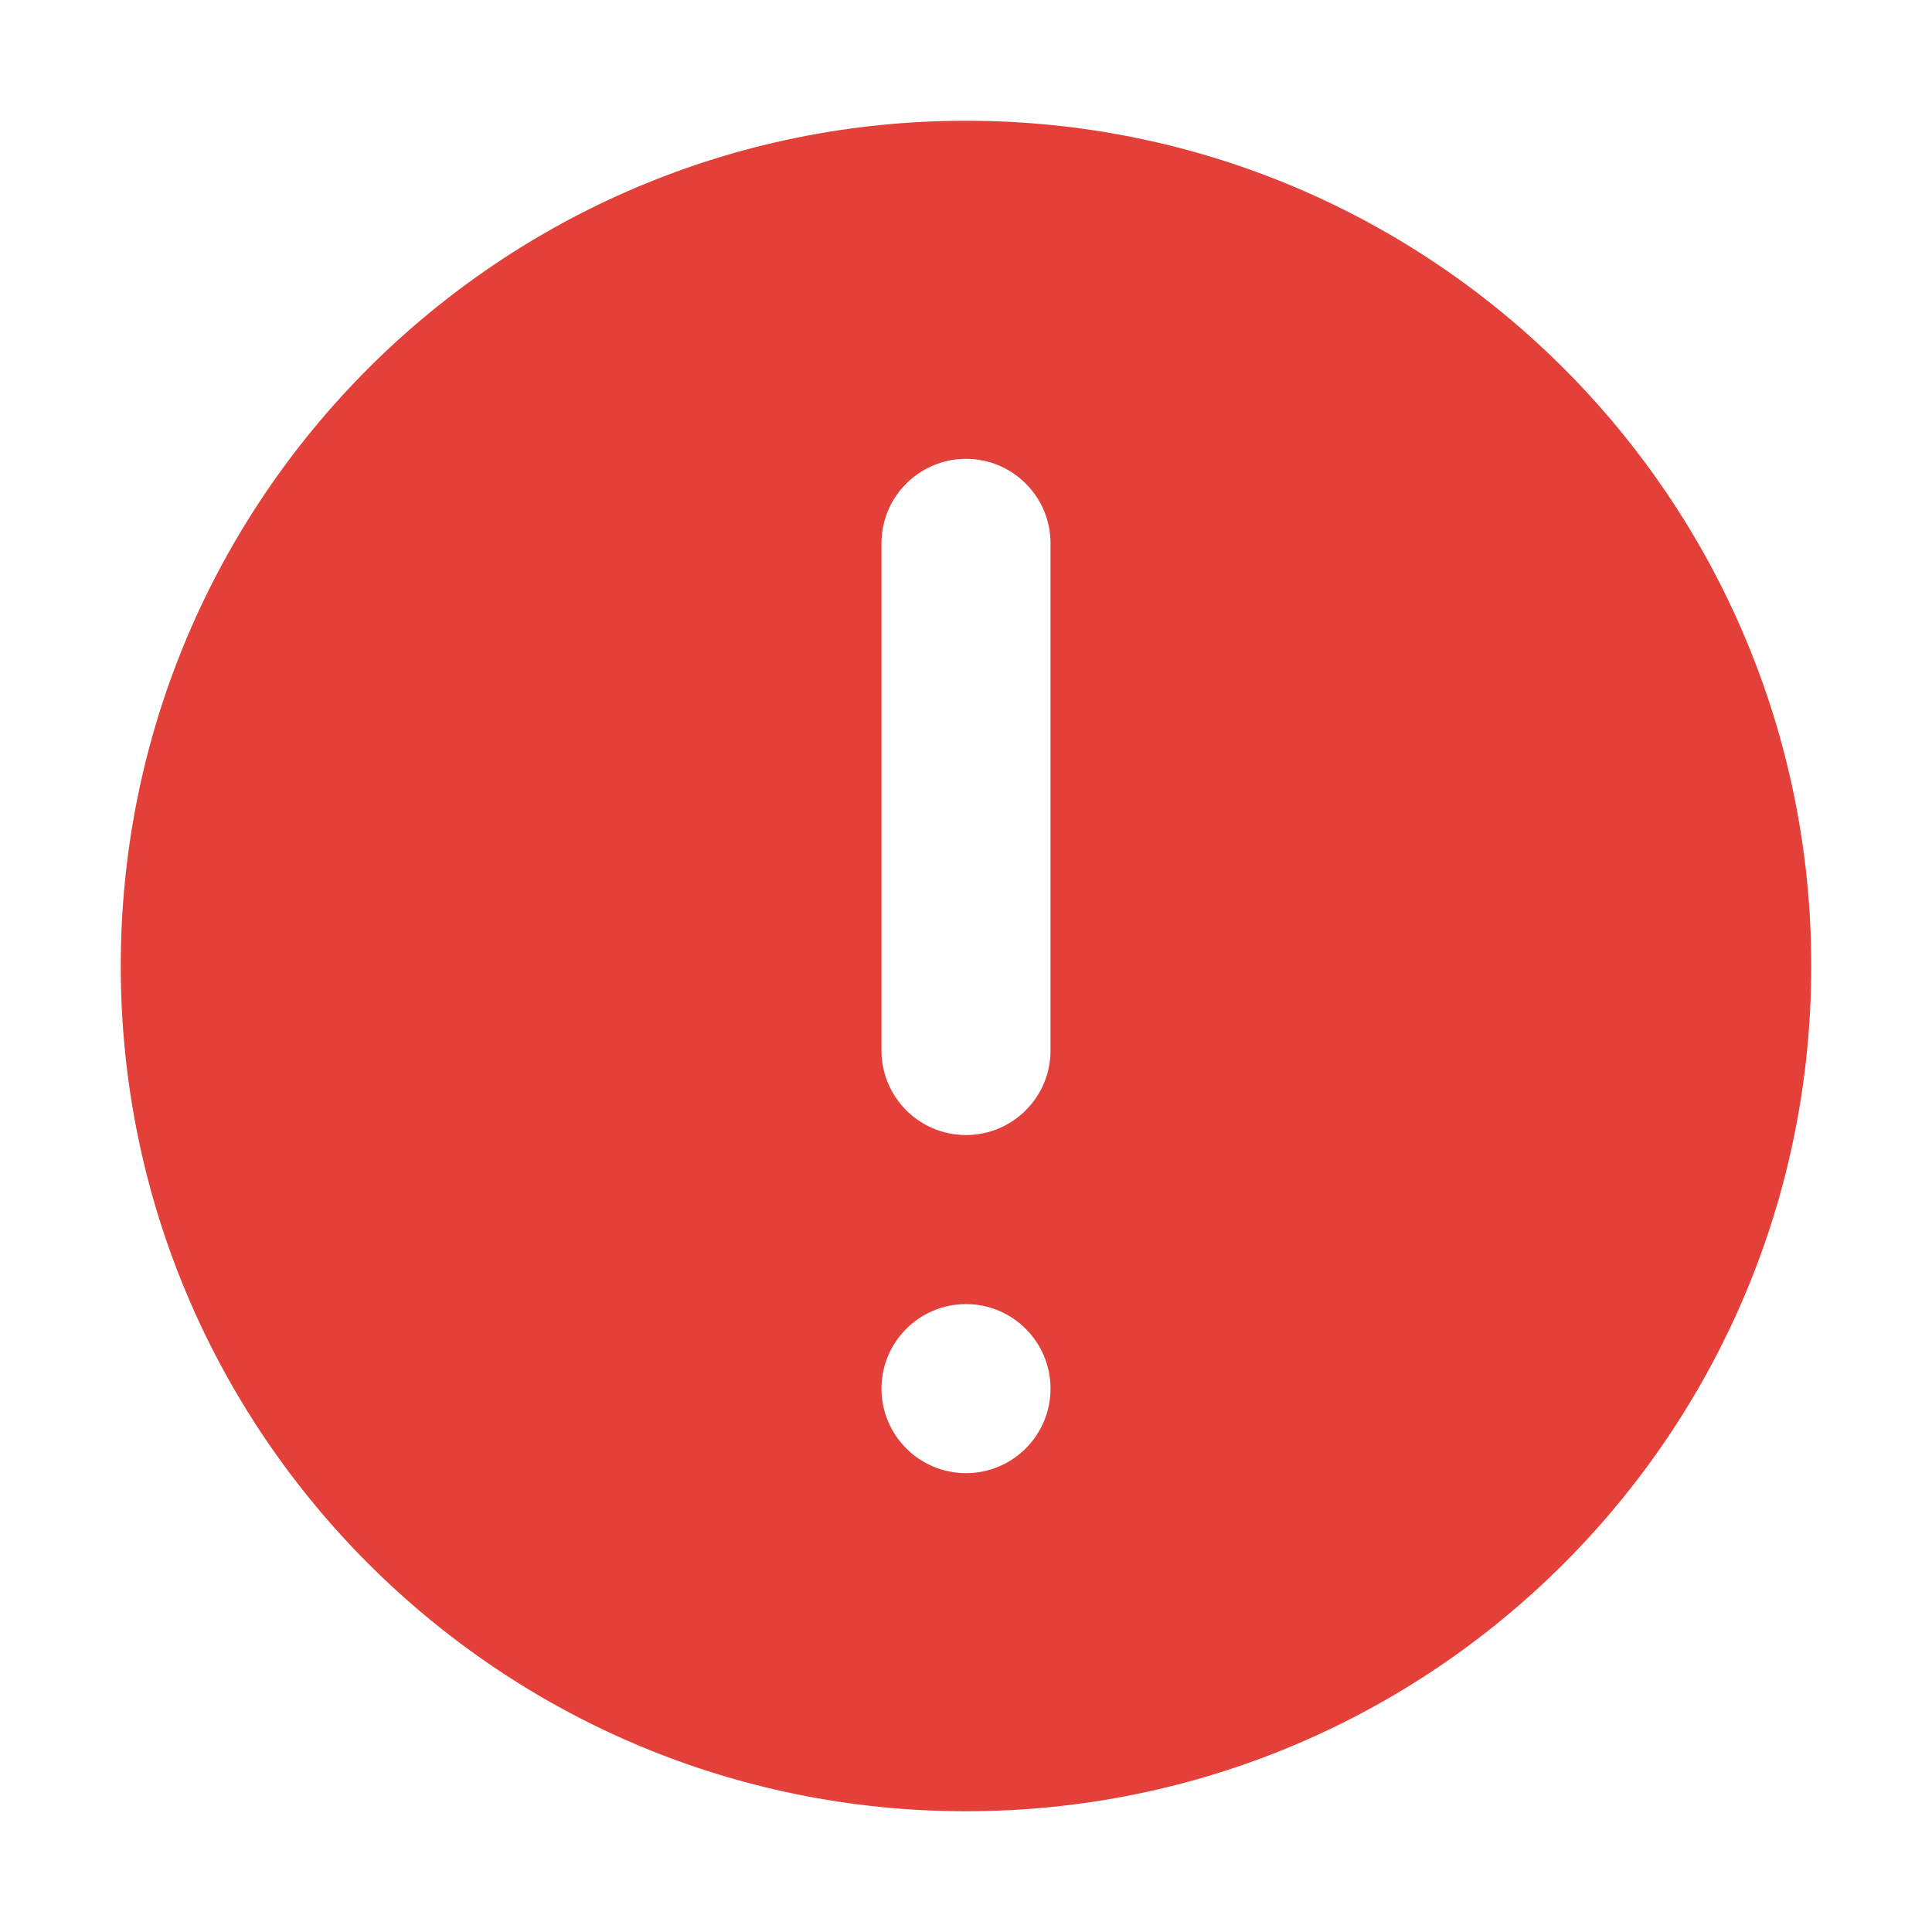
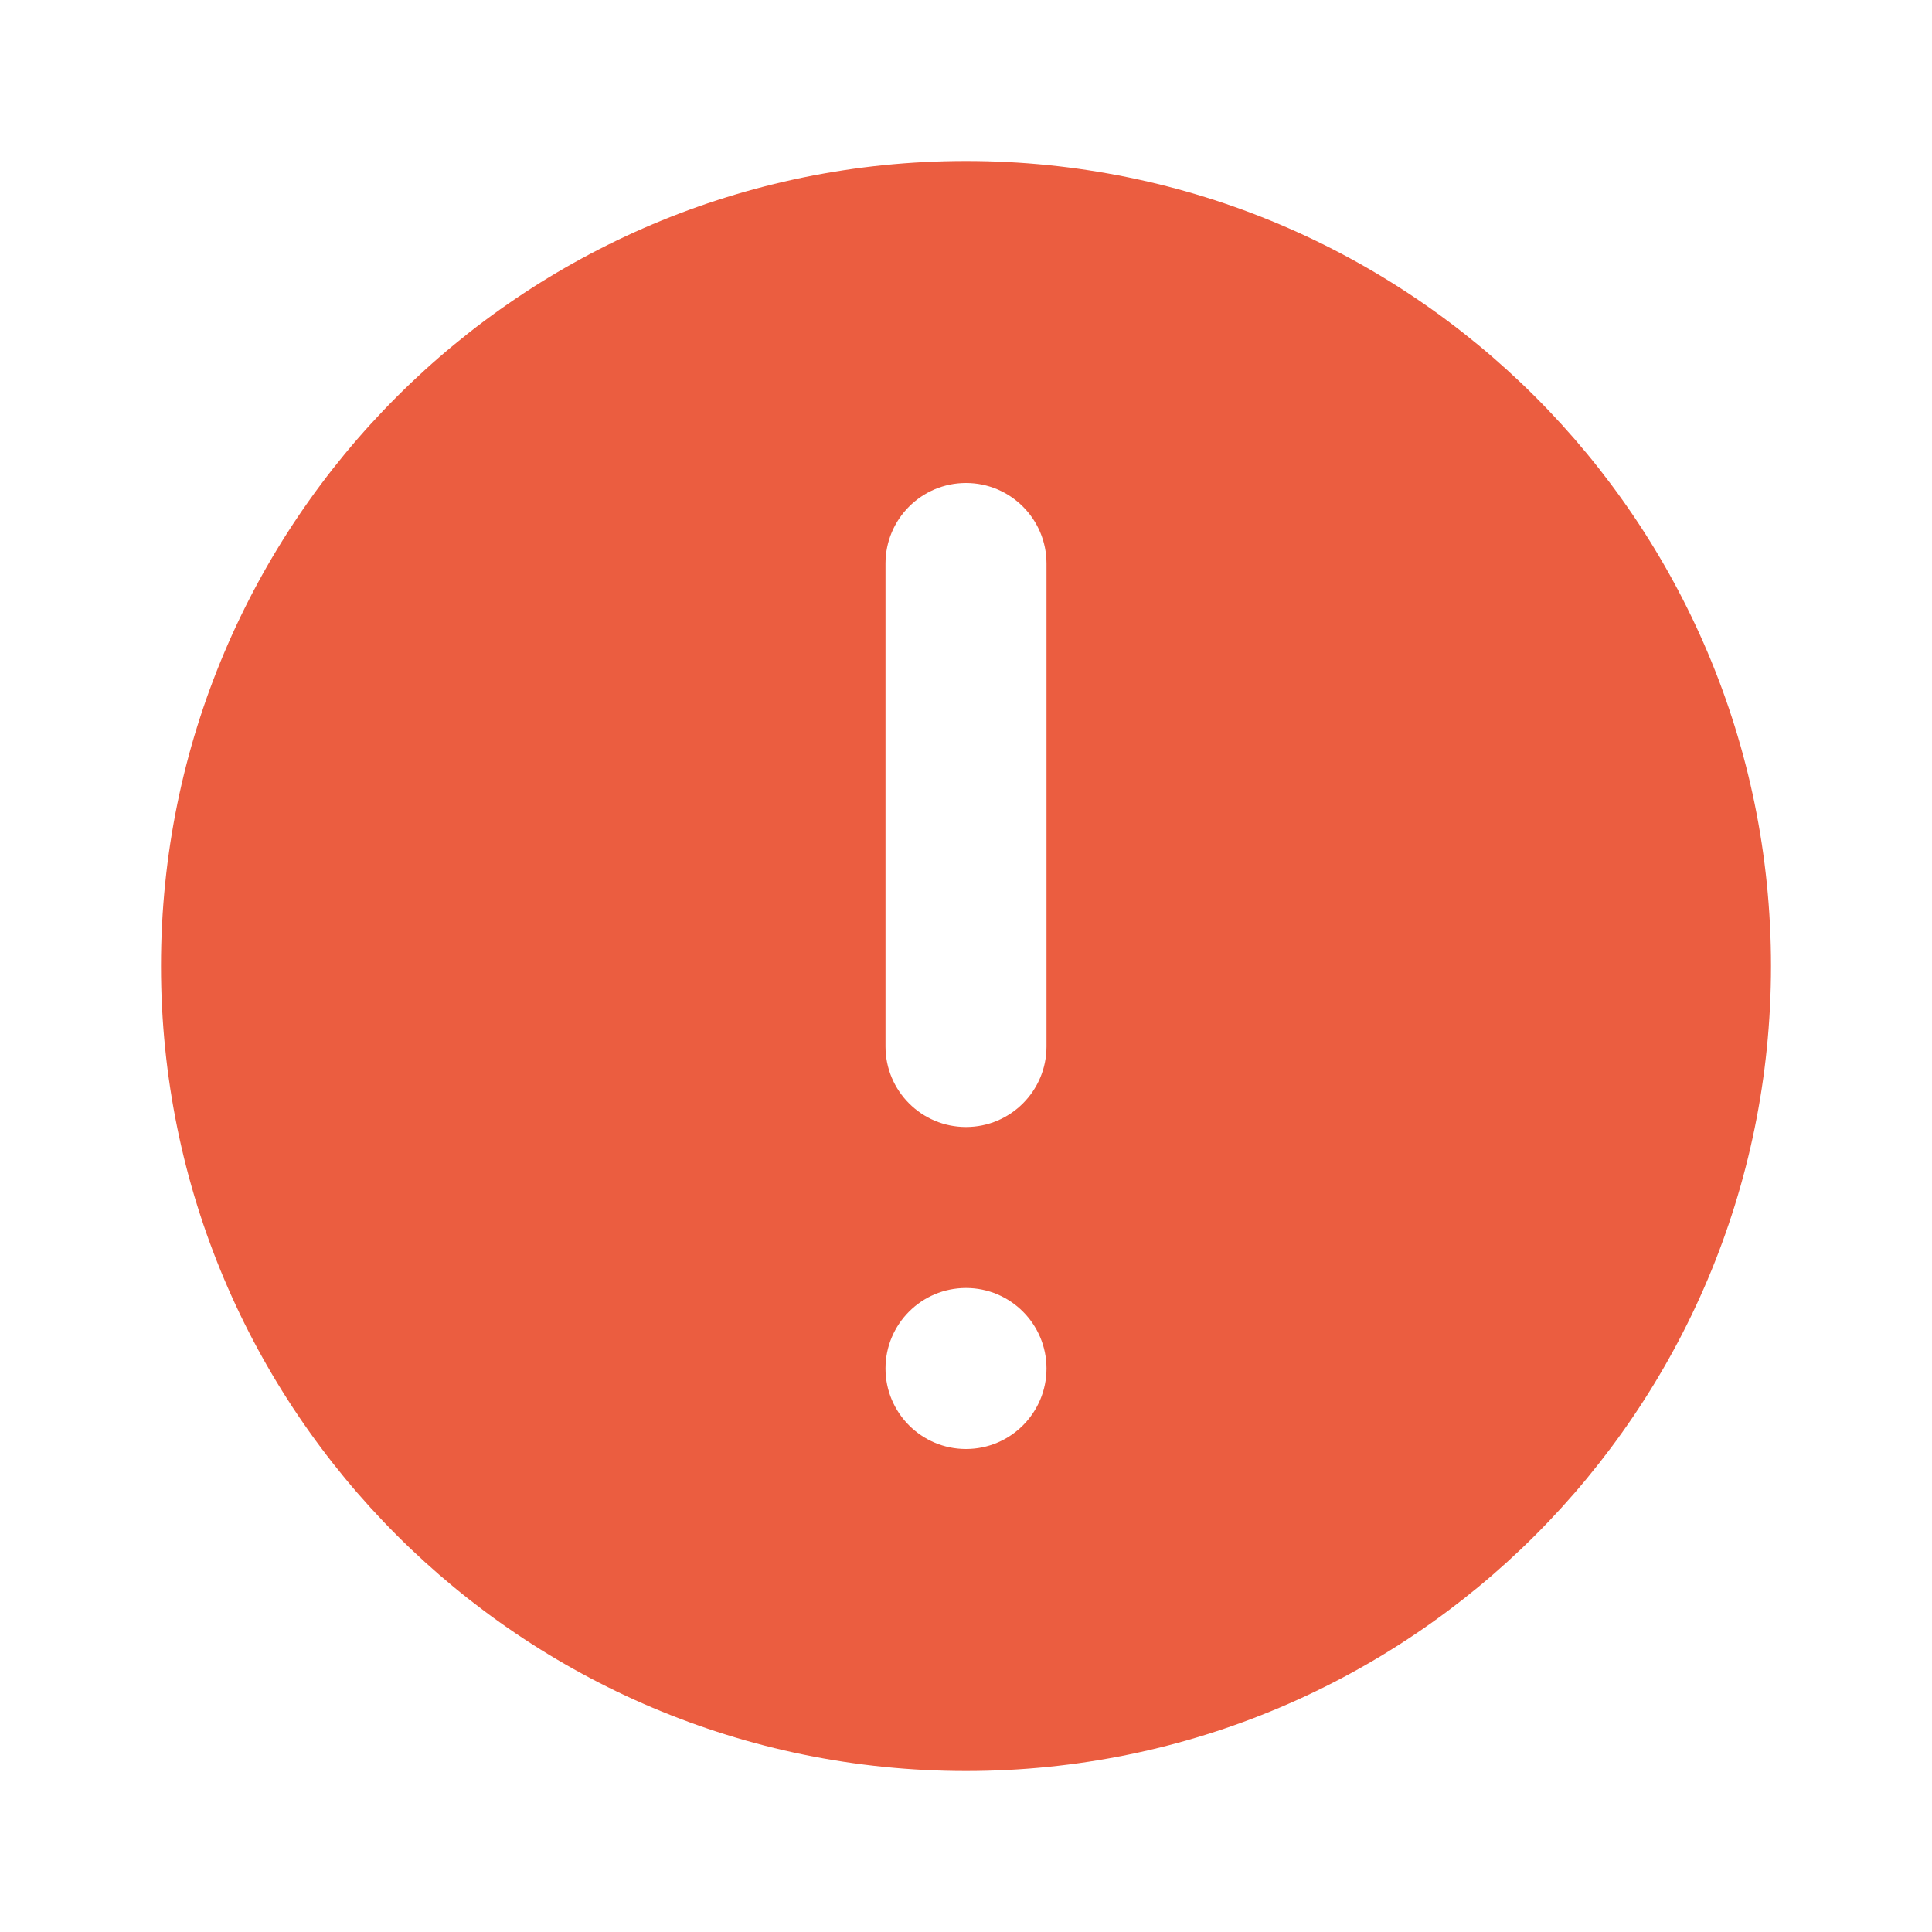
- <svg xmlns="http://www.w3.org/2000/svg" width="32" height="32" viewBox="0 0 32 32" fill="none">
-   <mask id="mask0_4714_1057" style="mask-type:alpha" maskUnits="userSpaceOnUse" x="0" y="0" width="32" height="32">
-     <path d="M32 0H0V32H32V0Z" fill="#D9D9D9" />
-   </mask>
-   <g mask="url(#mask0_4714_1057)">
-     <path fill-rule="evenodd" clip-rule="evenodd" d="M30 16C30 23.732 23.732 30 16 30C8.268 30 2 23.732 2 16C2 8.268 8.268 2 16 2C23.732 2 30 8.268 30 16ZM17.4 23C17.4 23.773 16.773 24.4 16 24.4C15.227 24.4 14.6 23.773 14.6 23C14.6 22.227 15.227 21.6 16 21.6C16.773 21.6 17.4 22.227 17.4 23ZM17.4 17.4V9C17.4 8.227 16.773 7.6 16 7.6C15.227 7.6 14.6 8.227 14.6 9V17.4C14.6 18.173 15.227 18.8 16 18.8C16.773 18.8 17.4 18.173 17.4 17.4Z" fill="#E34039" />
-   </g>
+ <svg xmlns="http://www.w3.org/2000/svg" width="24" height="24" viewBox="0 0 24 24" fill="none">
+   <path fill-rule="evenodd" clip-rule="evenodd" d="M12 2C17.523 2 22 6.477 22 12C22 17.523 17.523 22 12 22C6.477 22 2 17.523 2 12C2 6.477 6.477 2 12 2ZM12 16C11.448 16 11 16.448 11 17C11 17.552 11.448 18 12 18C12.552 18 13 17.552 13 17C13 16.448 12.552 16 12 16ZM12 6C11.448 6 11 6.448 11 7V13C11 13.552 11.448 14 12 14C12.552 14 13 13.552 13 13V7C13 6.448 12.552 6 12 6Z" fill="#EB5D40" />
</svg>
